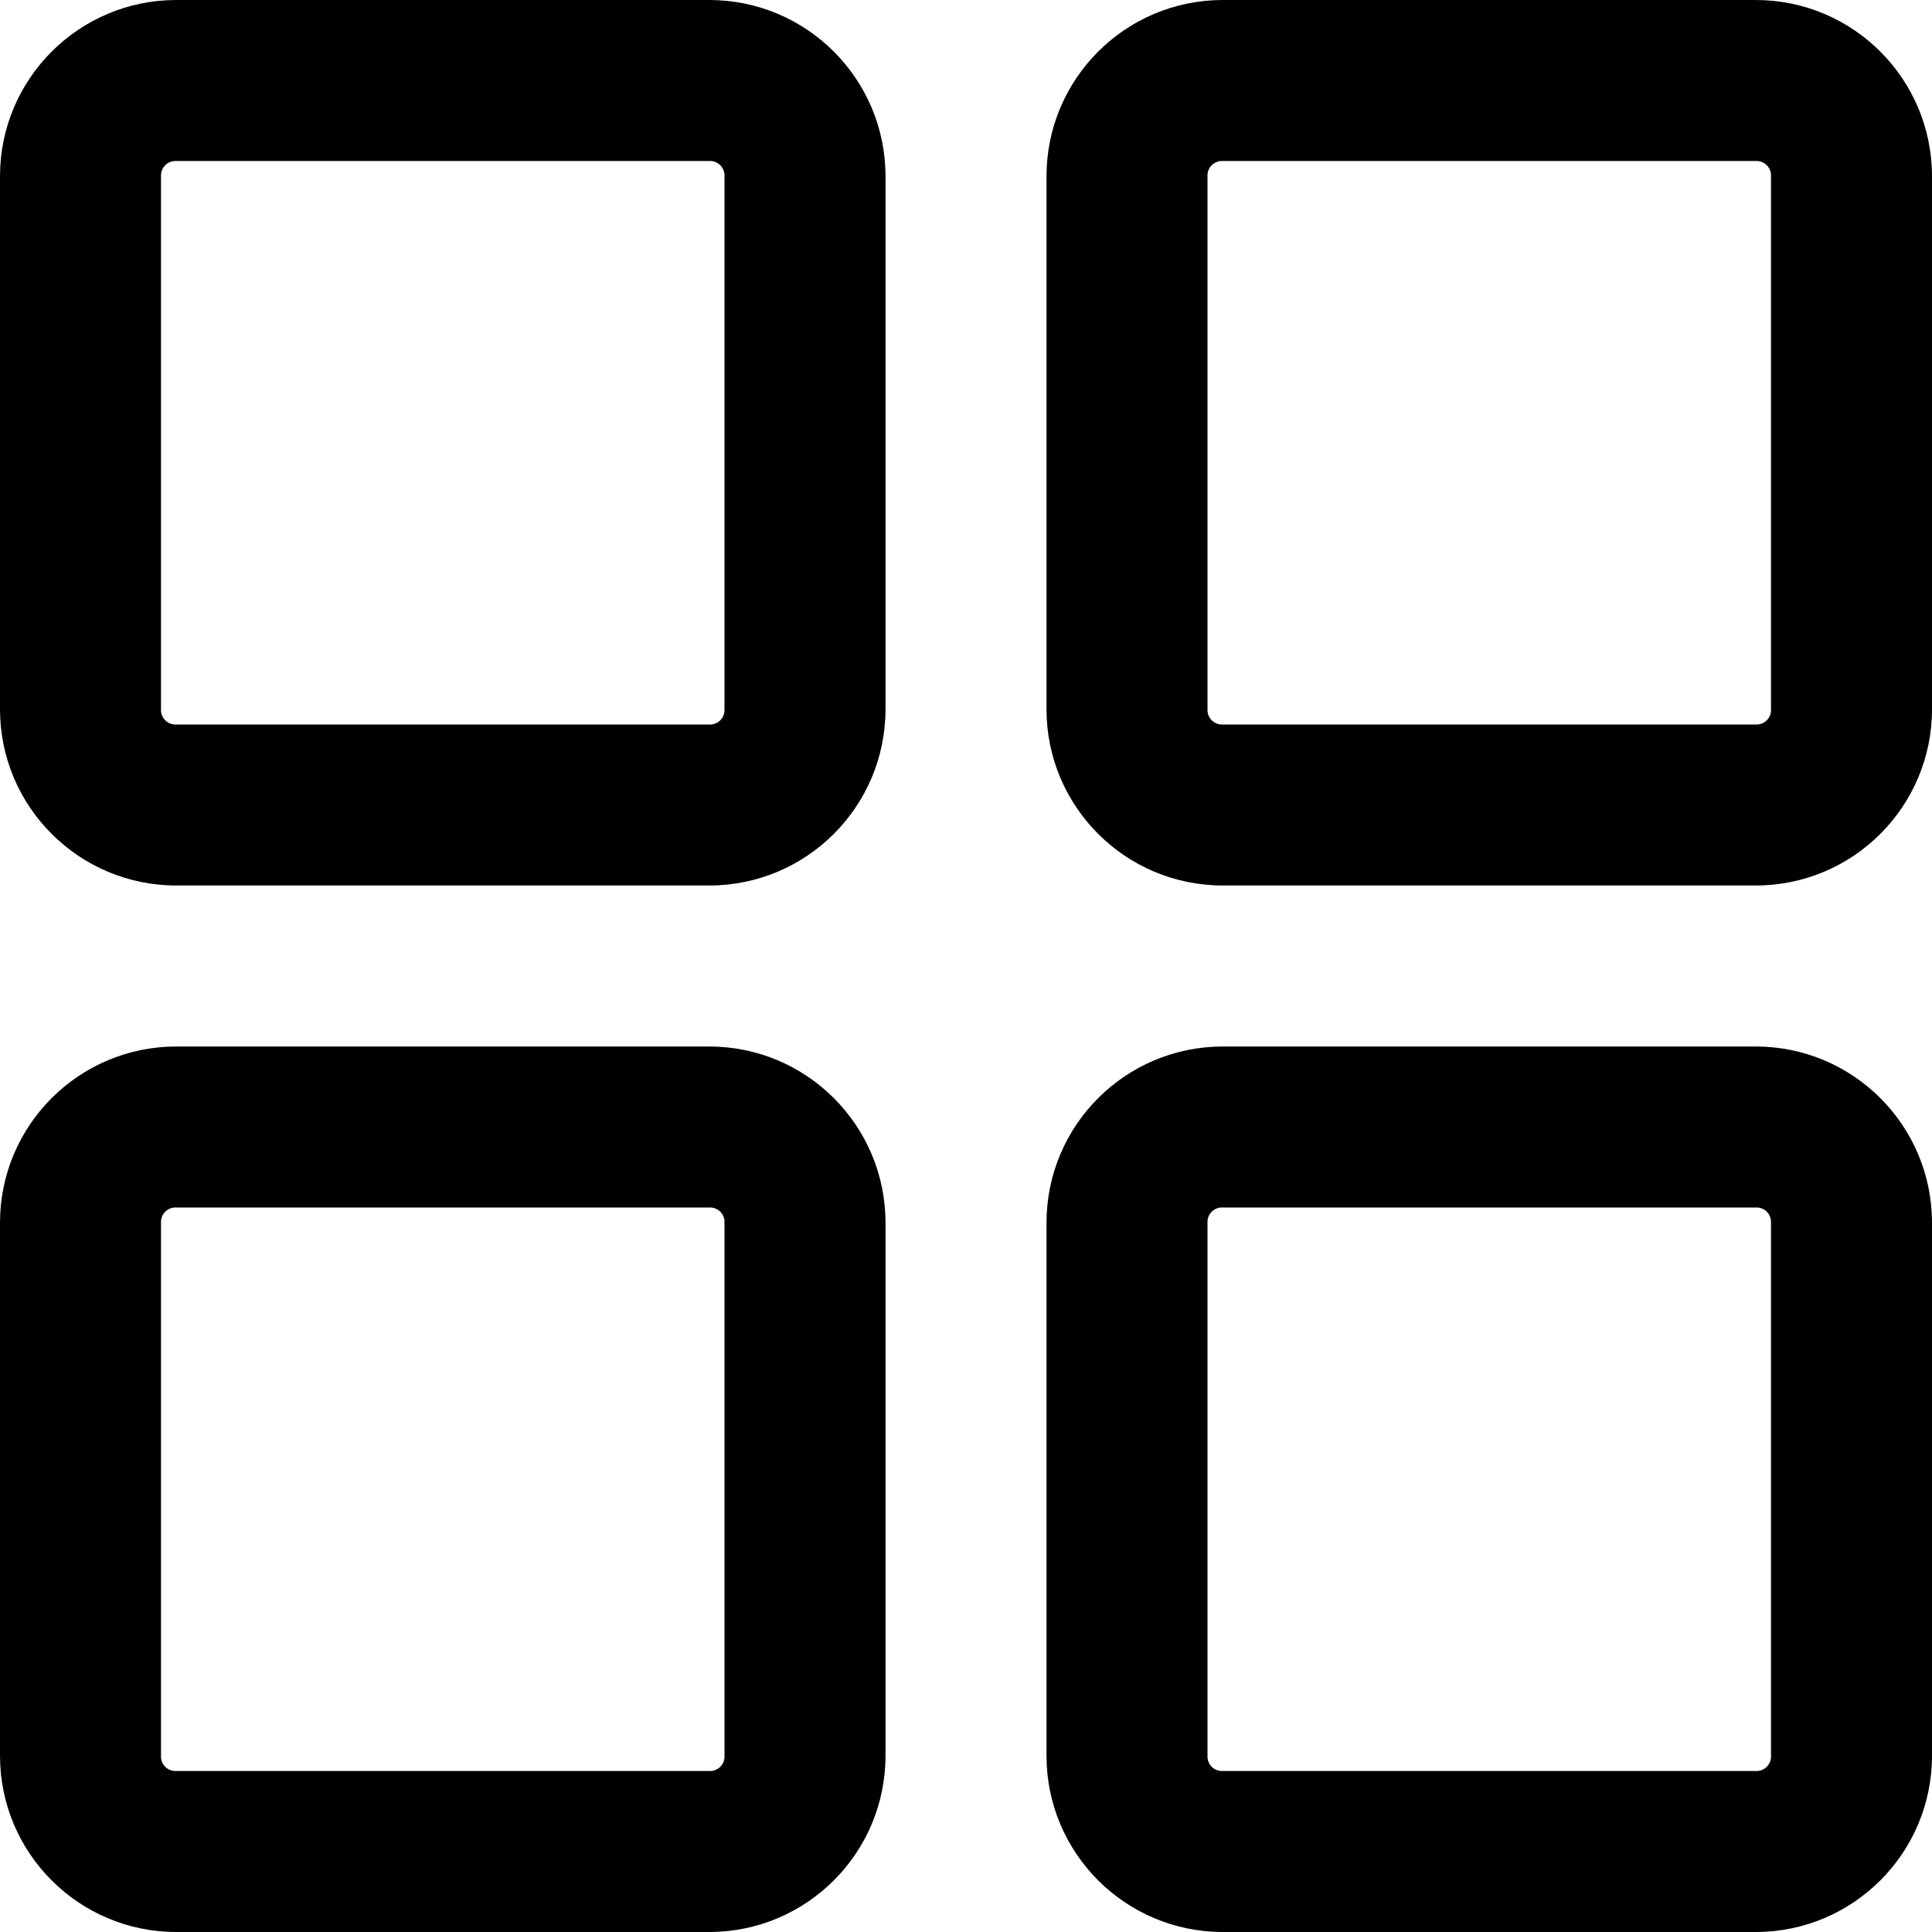
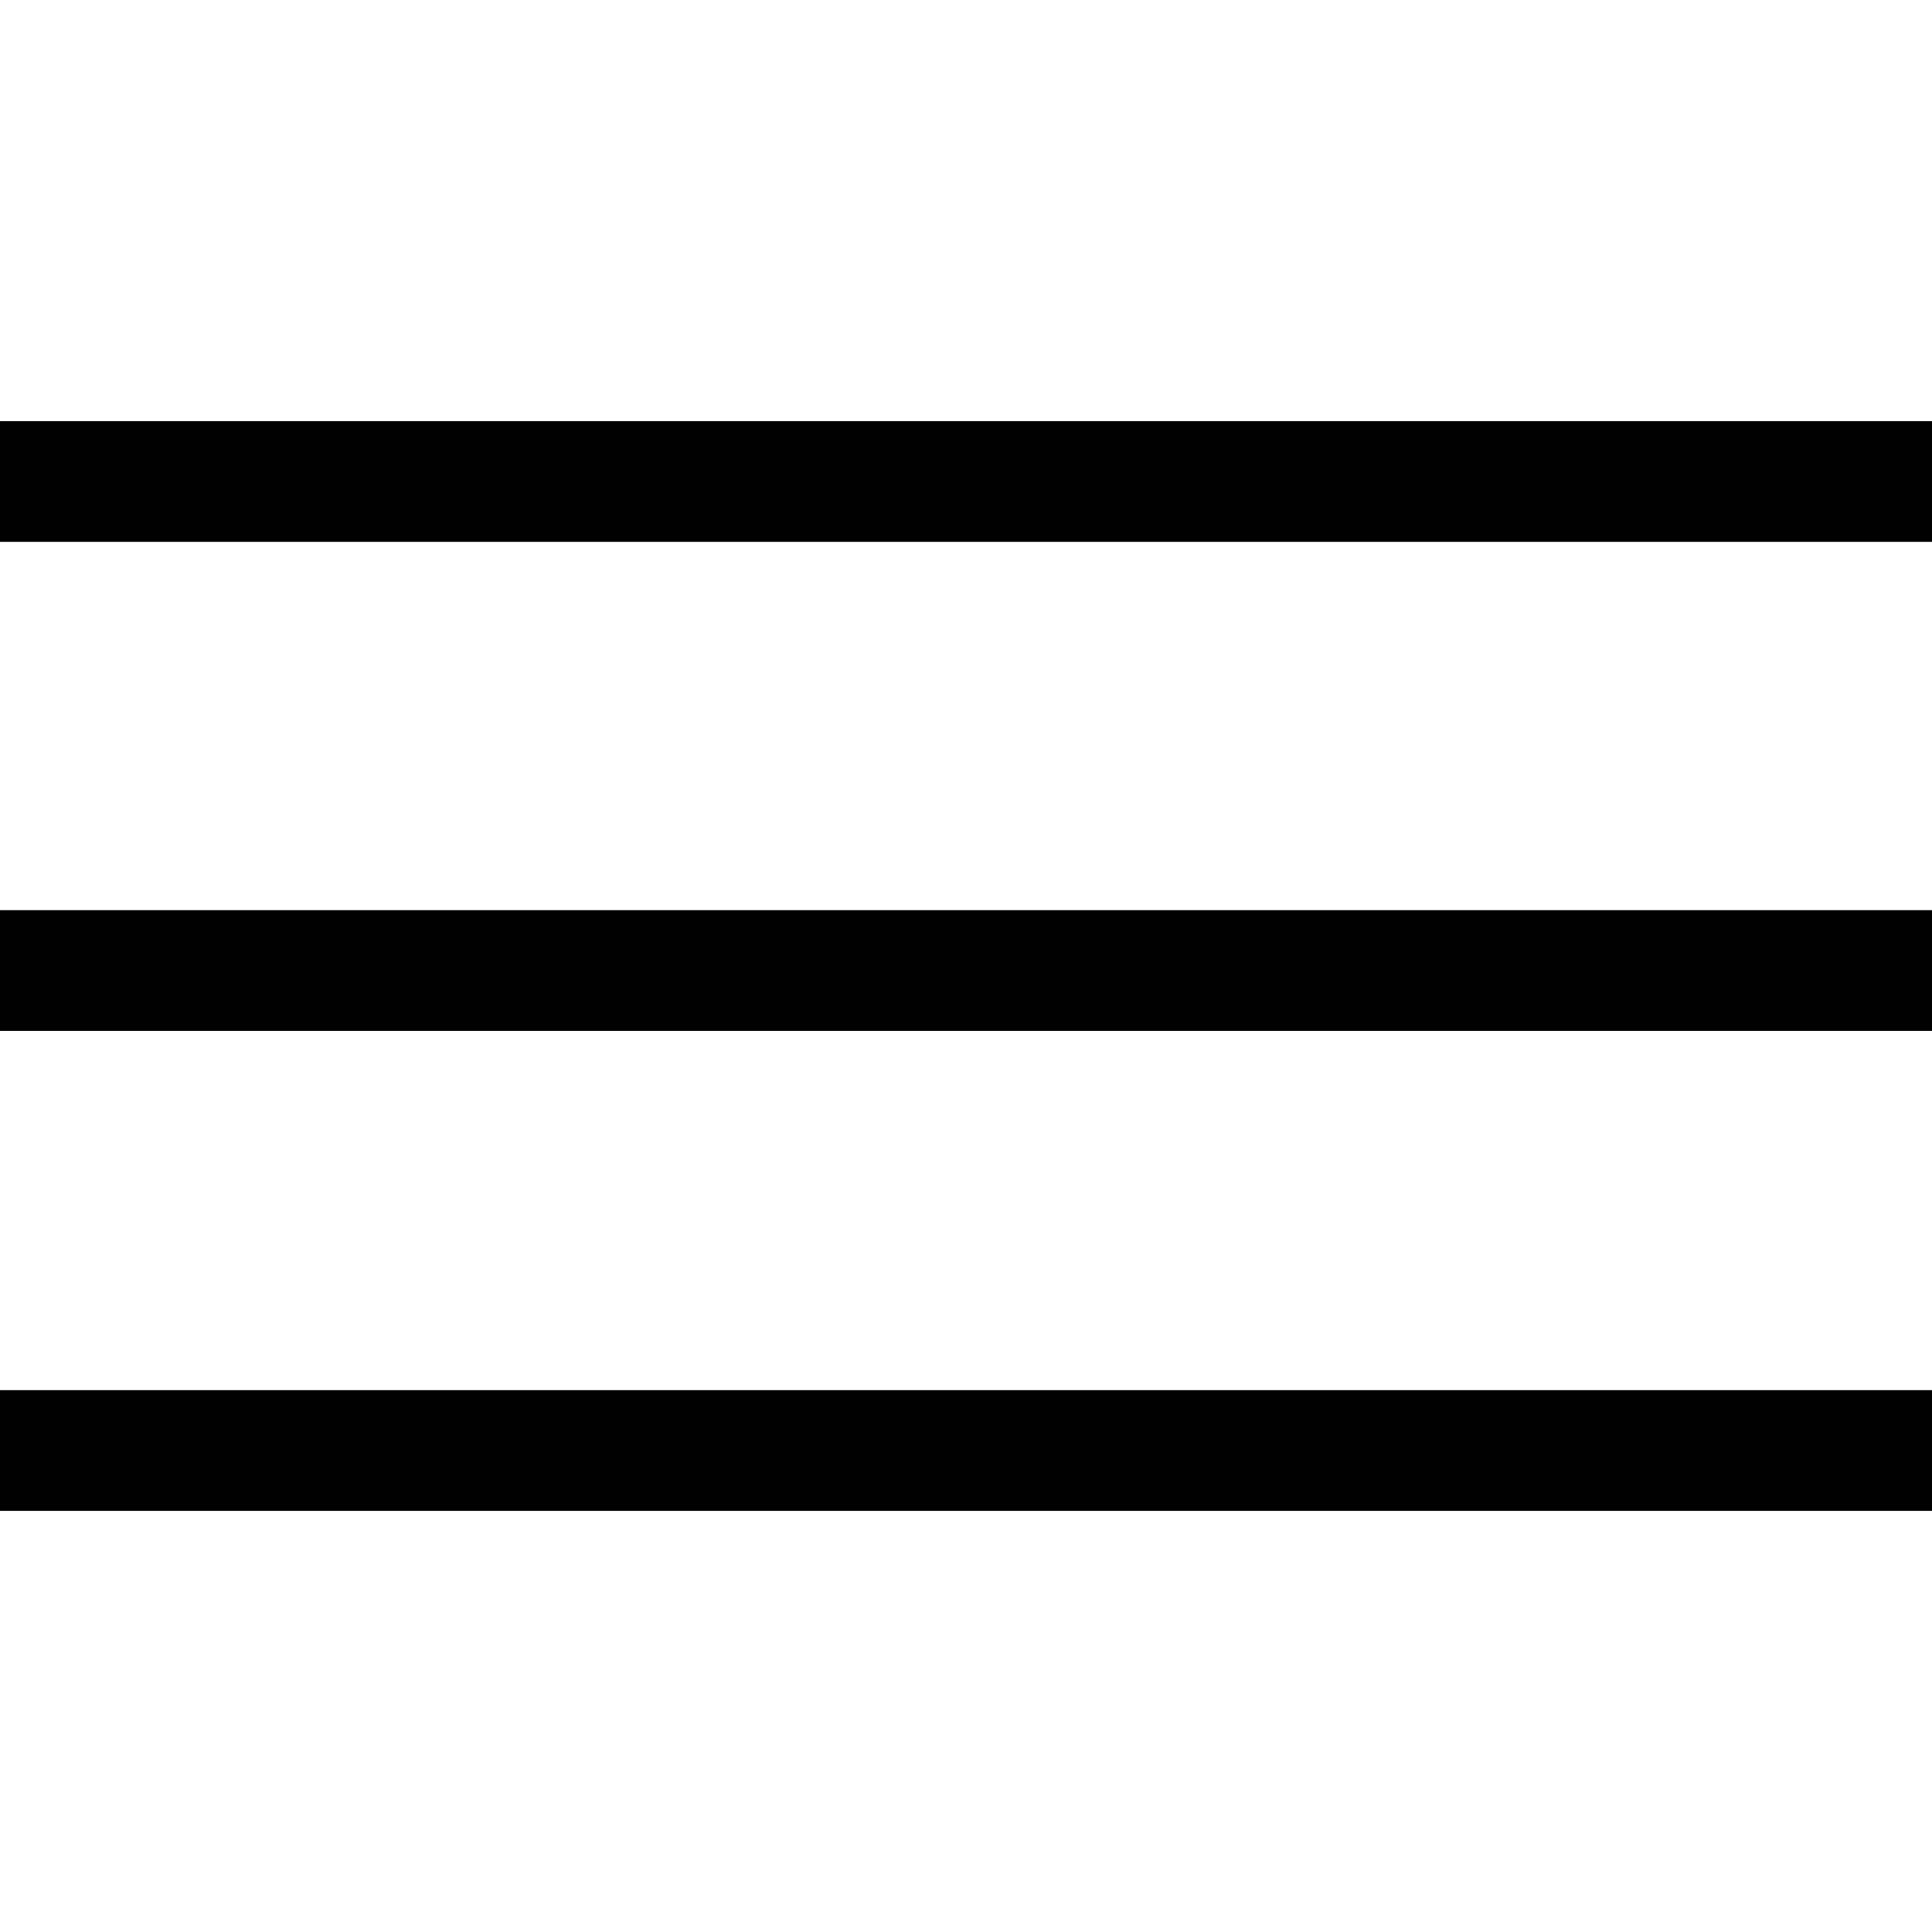
- <svg xmlns="http://www.w3.org/2000/svg" id="Layer_1" data-name="Layer 1" viewBox="0 0 24 24">
-   <path d="M8.81,0H2.19A2.19,2.19,0,0,0,0,2.19V8.81A2.19,2.19,0,0,0,2.19,11H8.81A2.19,2.19,0,0,0,11,8.81V2.19A2.19,2.19,0,0,0,8.81,0ZM9,8.81A.18.18,0,0,1,8.81,9H2.19A.18.18,0,0,1,2,8.81V2.19A.18.18,0,0,1,2.19,2H8.81A.18.18,0,0,1,9,2.19Z" />
-   <path d="M21.81,0H15.19A2.19,2.19,0,0,0,13,2.19V8.81A2.19,2.19,0,0,0,15.19,11h6.62A2.19,2.19,0,0,0,24,8.81V2.19A2.19,2.19,0,0,0,21.81,0ZM22,8.81a.18.18,0,0,1-.19.19H15.19A.18.18,0,0,1,15,8.81V2.19A.18.18,0,0,1,15.19,2h6.62a.18.18,0,0,1,.19.19Z" />
-   <path d="M8.81,13H2.19A2.19,2.19,0,0,0,0,15.19v6.62A2.19,2.19,0,0,0,2.19,24H8.81A2.19,2.19,0,0,0,11,21.81V15.19A2.19,2.19,0,0,0,8.81,13ZM9,21.81a.18.18,0,0,1-.19.19H2.19A.18.18,0,0,1,2,21.81V15.19A.18.18,0,0,1,2.19,15H8.81a.18.18,0,0,1,.19.19Z" />
-   <path d="M21.81,13H15.19A2.19,2.19,0,0,0,13,15.19v6.62A2.19,2.19,0,0,0,15.19,24h6.62A2.19,2.19,0,0,0,24,21.81V15.19A2.19,2.19,0,0,0,21.81,13ZM22,21.81a.18.18,0,0,1-.19.19H15.19a.18.18,0,0,1-.19-.19V15.19a.18.18,0,0,1,.19-.19h6.62a.18.18,0,0,1,.19.19Z" />
+ <svg xmlns="http://www.w3.org/2000/svg" data-name="Layer 1" viewBox="0 0 64 64">
+   <line x2="64" y1="15.95" y2="15.95" fill="none" stroke="#010101" stroke-miterlimit="10" stroke-width="4" />
+   <line x2="64" y1="32.15" y2="32.15" fill="none" stroke="#010101" stroke-miterlimit="10" stroke-width="4" />
+   <line x2="64" y1="48.05" y2="48.05" fill="none" stroke="#010101" stroke-miterlimit="10" stroke-width="4" />
</svg>
